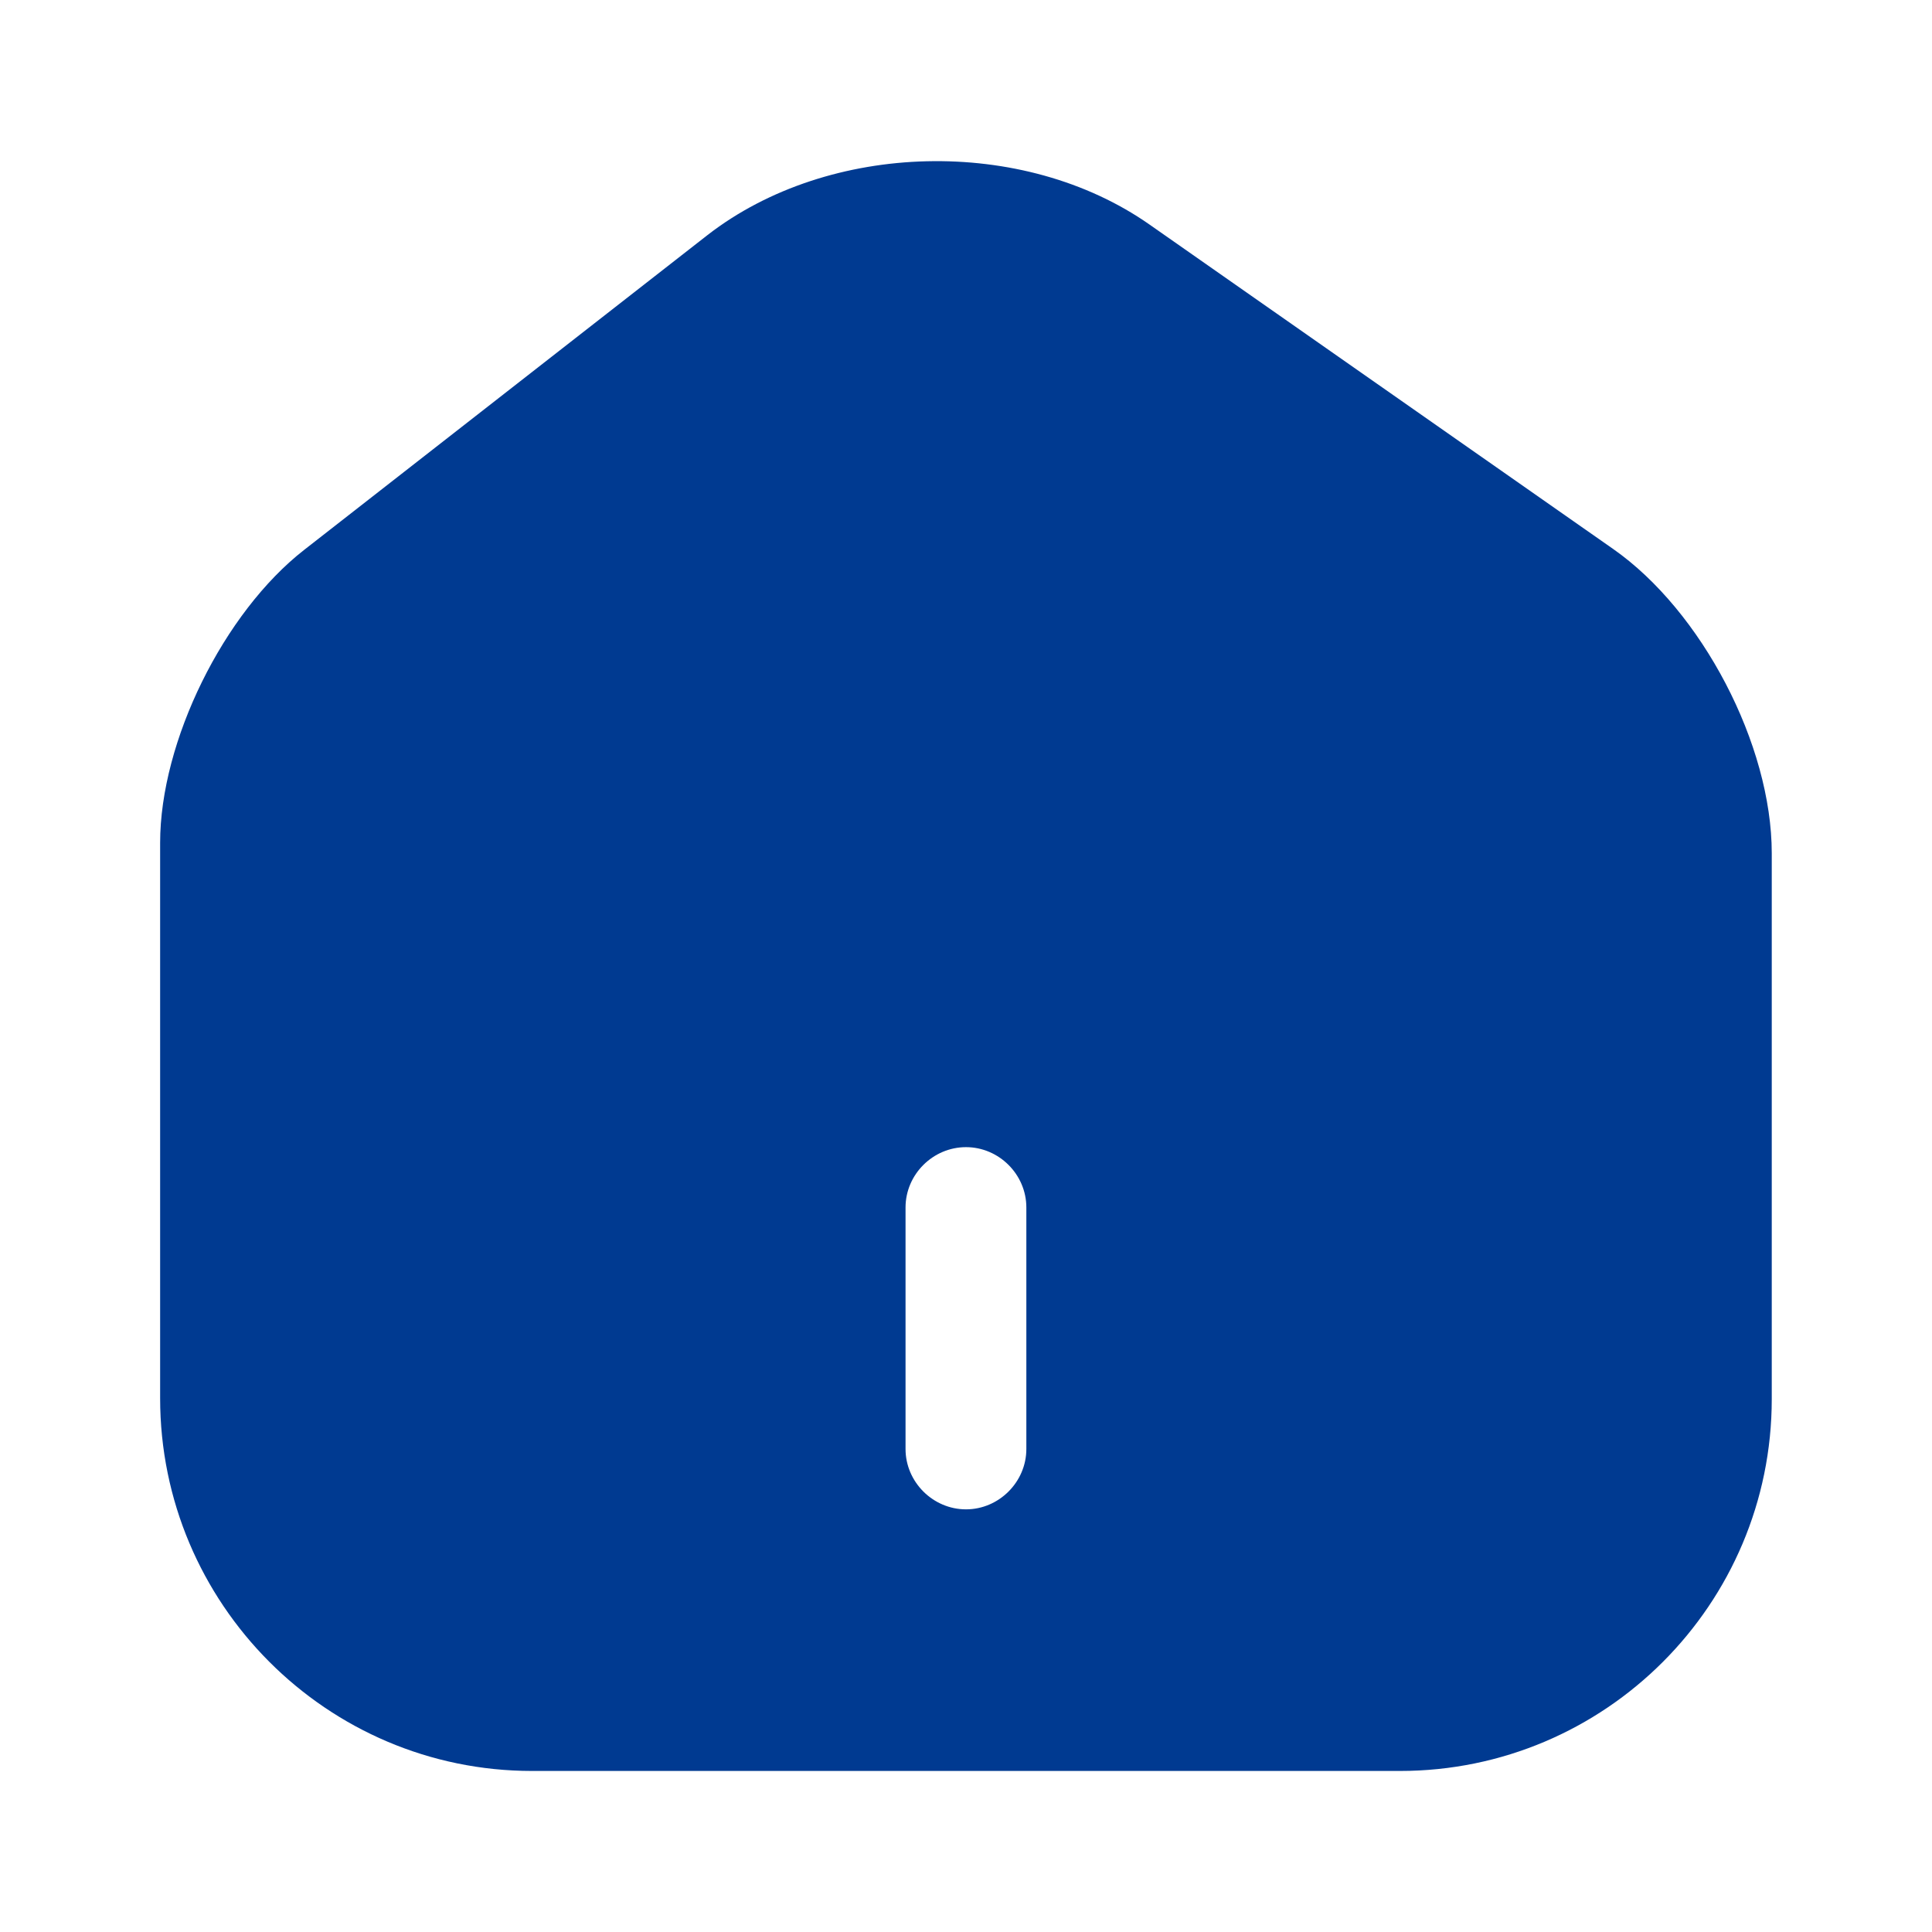
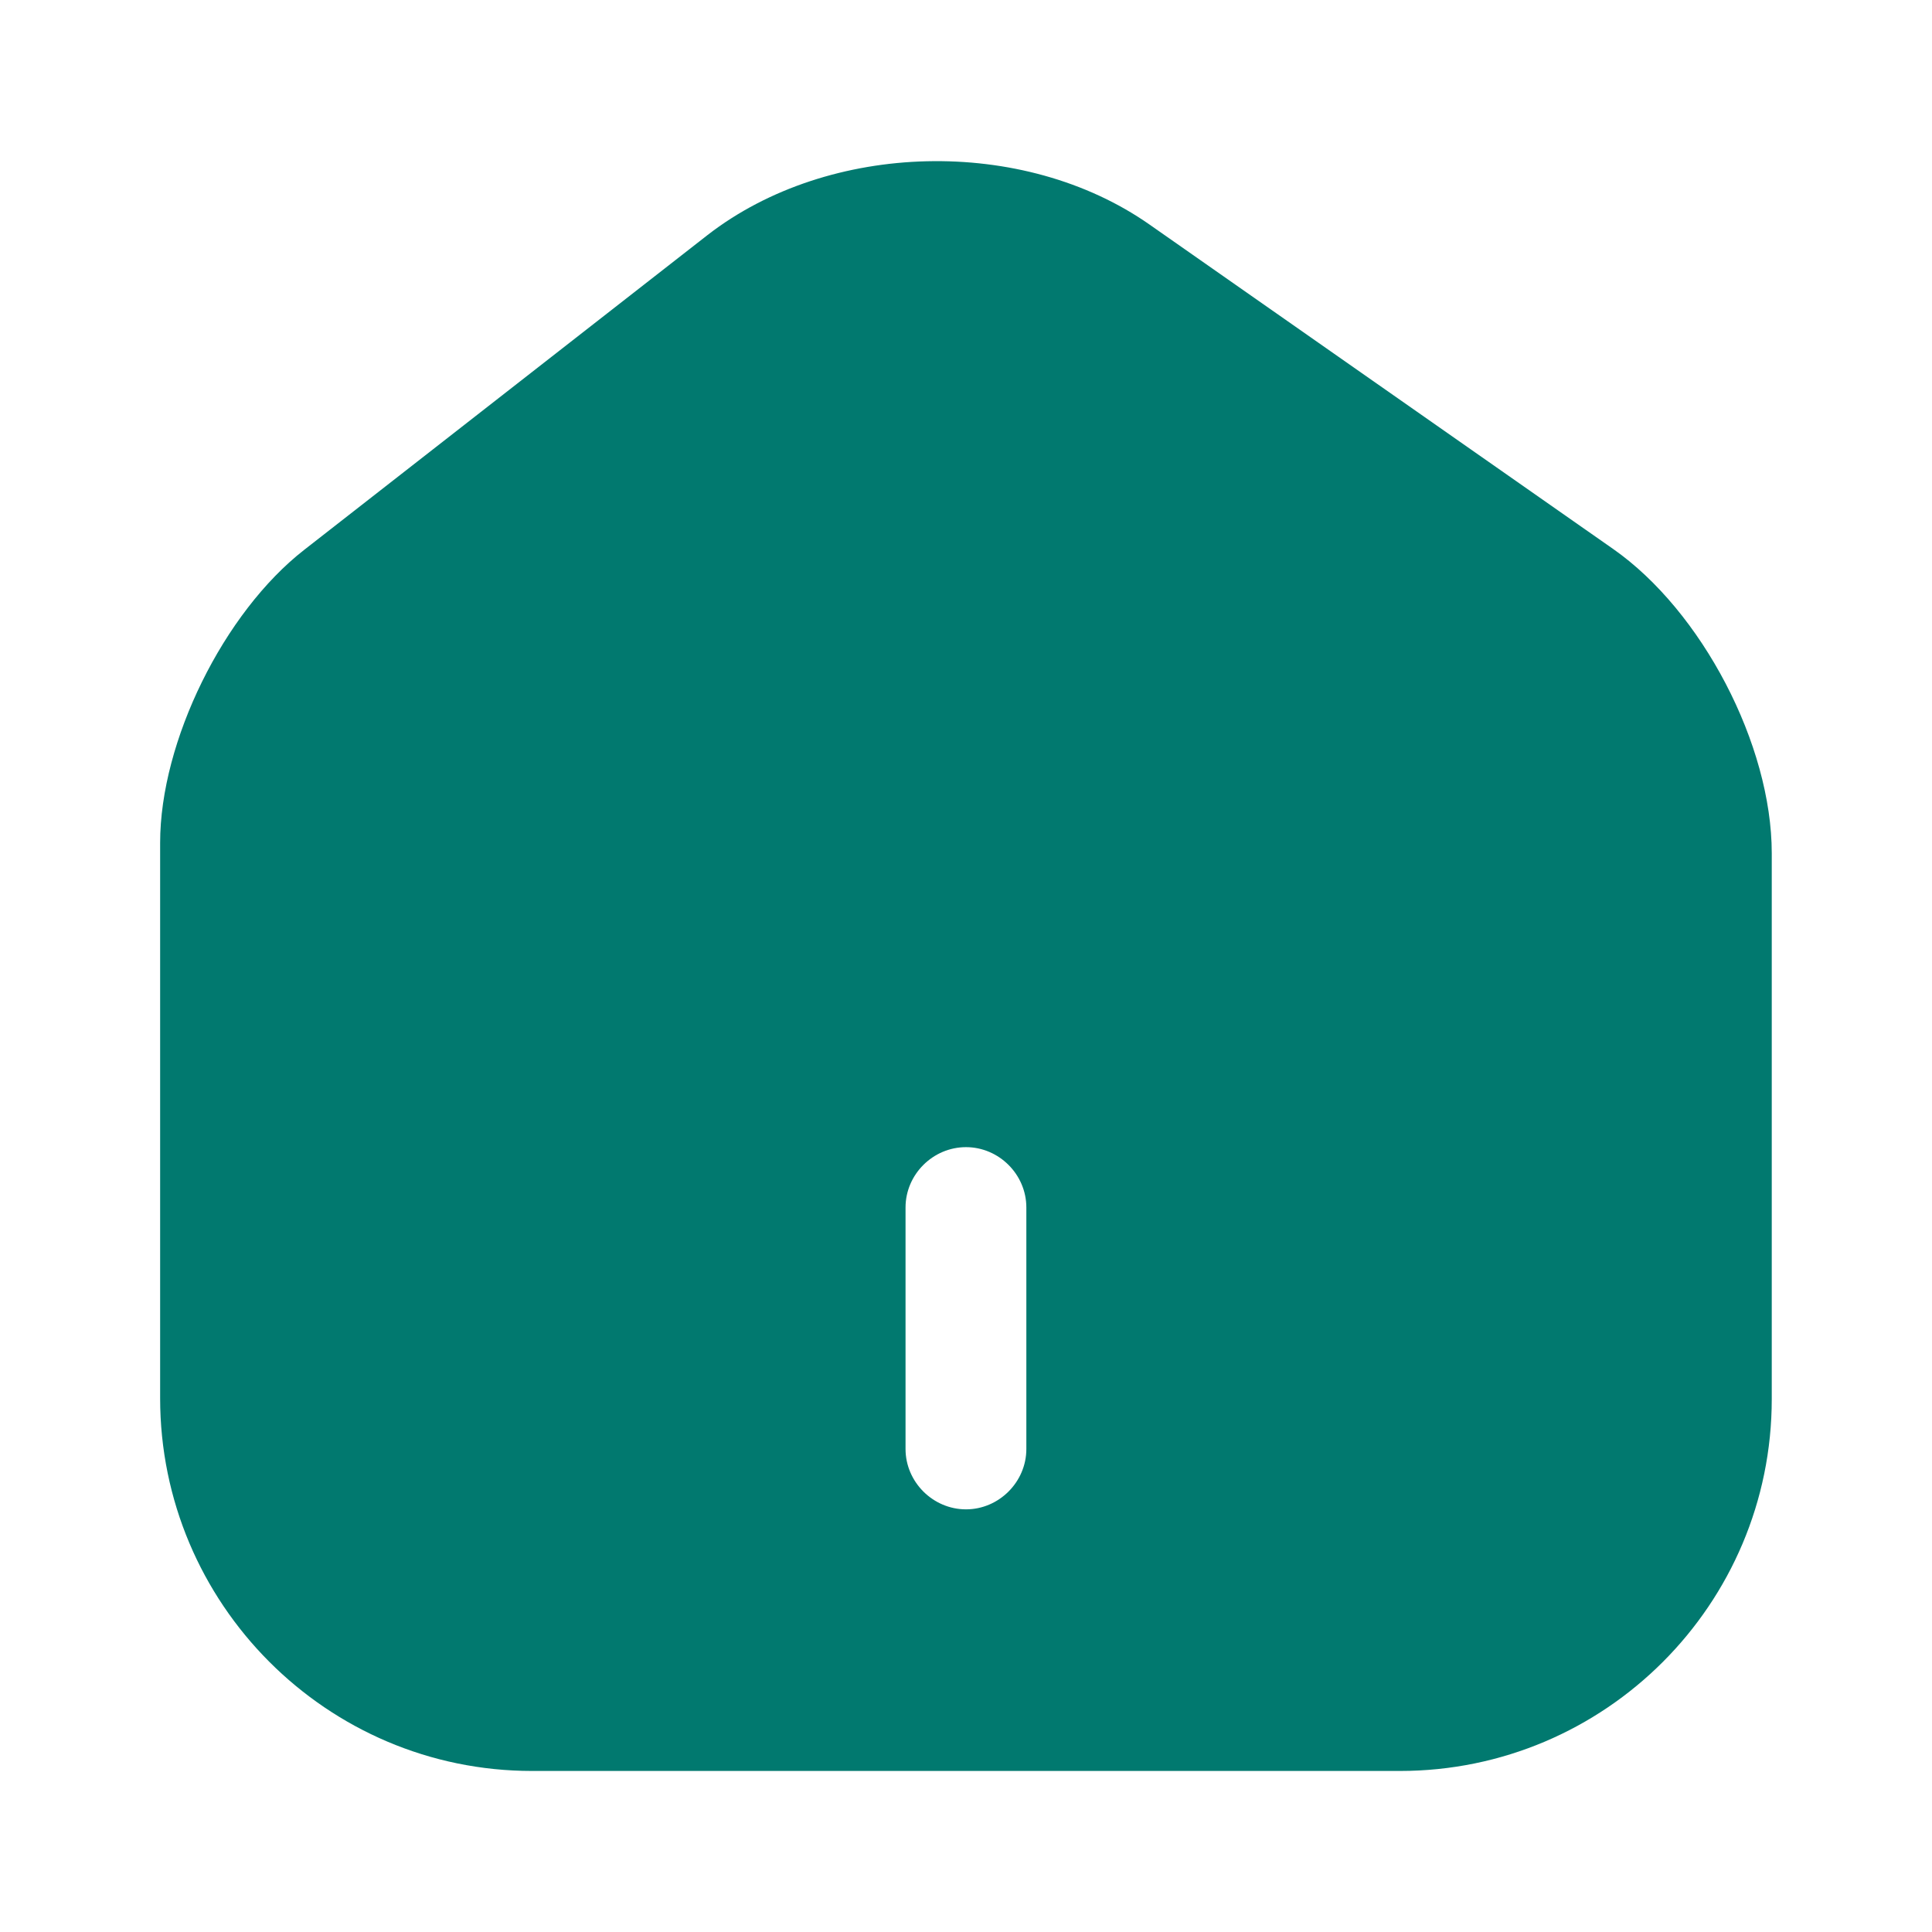
<svg xmlns="http://www.w3.org/2000/svg" width="17" height="17" viewBox="0 0 17 17" fill="none">
-   <path d="M14.195 4.831L10.115 1.976C9.003 1.197 7.295 1.239 6.226 2.068L2.677 4.838C1.969 5.39 1.409 6.523 1.409 7.416V12.303C1.409 14.11 2.875 15.583 4.682 15.583H12.318C14.124 15.583 15.59 14.117 15.59 12.31V7.508C15.59 6.552 14.974 5.376 14.195 4.831ZM9.031 12.75C9.031 13.04 8.79 13.281 8.5 13.281C8.209 13.281 7.968 13.04 7.968 12.75V10.625C7.968 10.334 8.209 10.094 8.5 10.094C8.79 10.094 9.031 10.334 9.031 10.625V12.75Z" fill="#003A91" />
+   <path d="M14.195 4.831L10.115 1.976C9.003 1.197 7.295 1.239 6.226 2.068L2.677 4.838C1.969 5.39 1.409 6.523 1.409 7.416V12.303C1.409 14.11 2.875 15.583 4.682 15.583H12.318C14.124 15.583 15.59 14.117 15.59 12.31V7.508C15.59 6.552 14.974 5.376 14.195 4.831ZM9.031 12.75C9.031 13.04 8.79 13.281 8.5 13.281C8.209 13.281 7.968 13.04 7.968 12.75V10.625C7.968 10.334 8.209 10.094 8.5 10.094C8.79 10.094 9.031 10.334 9.031 10.625V12.75Z" fill="#01796F" />
</svg>
